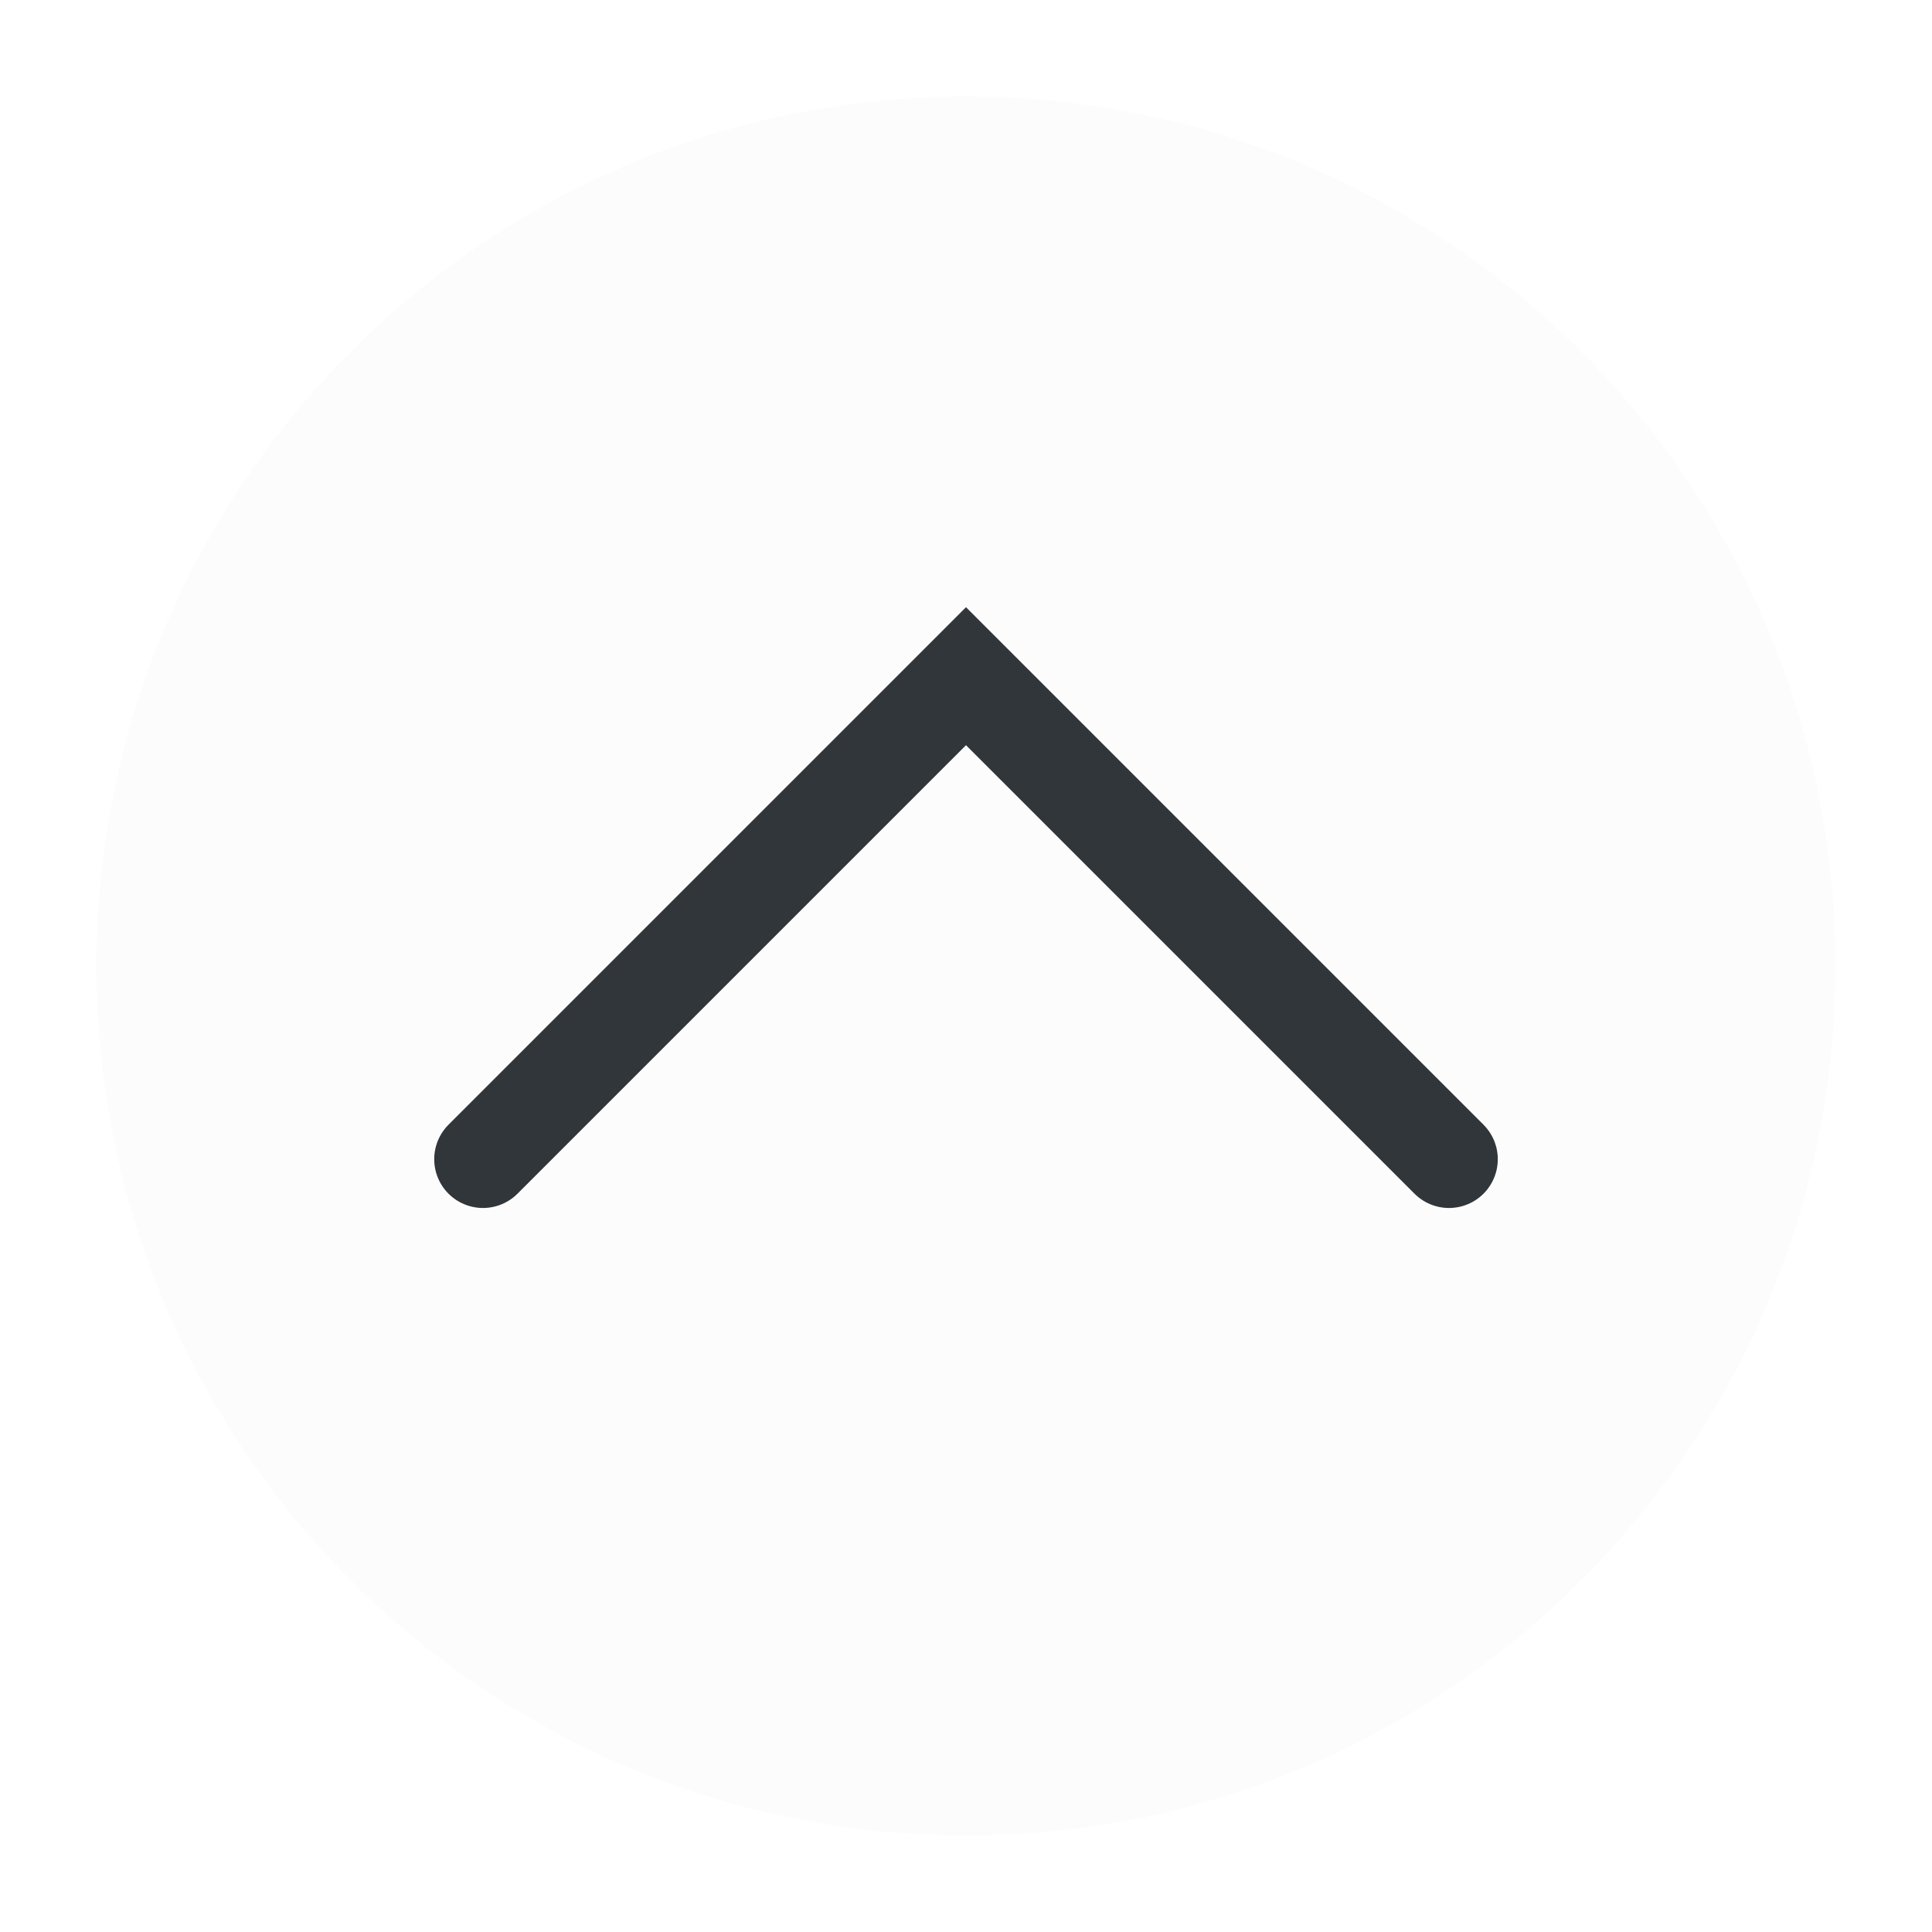
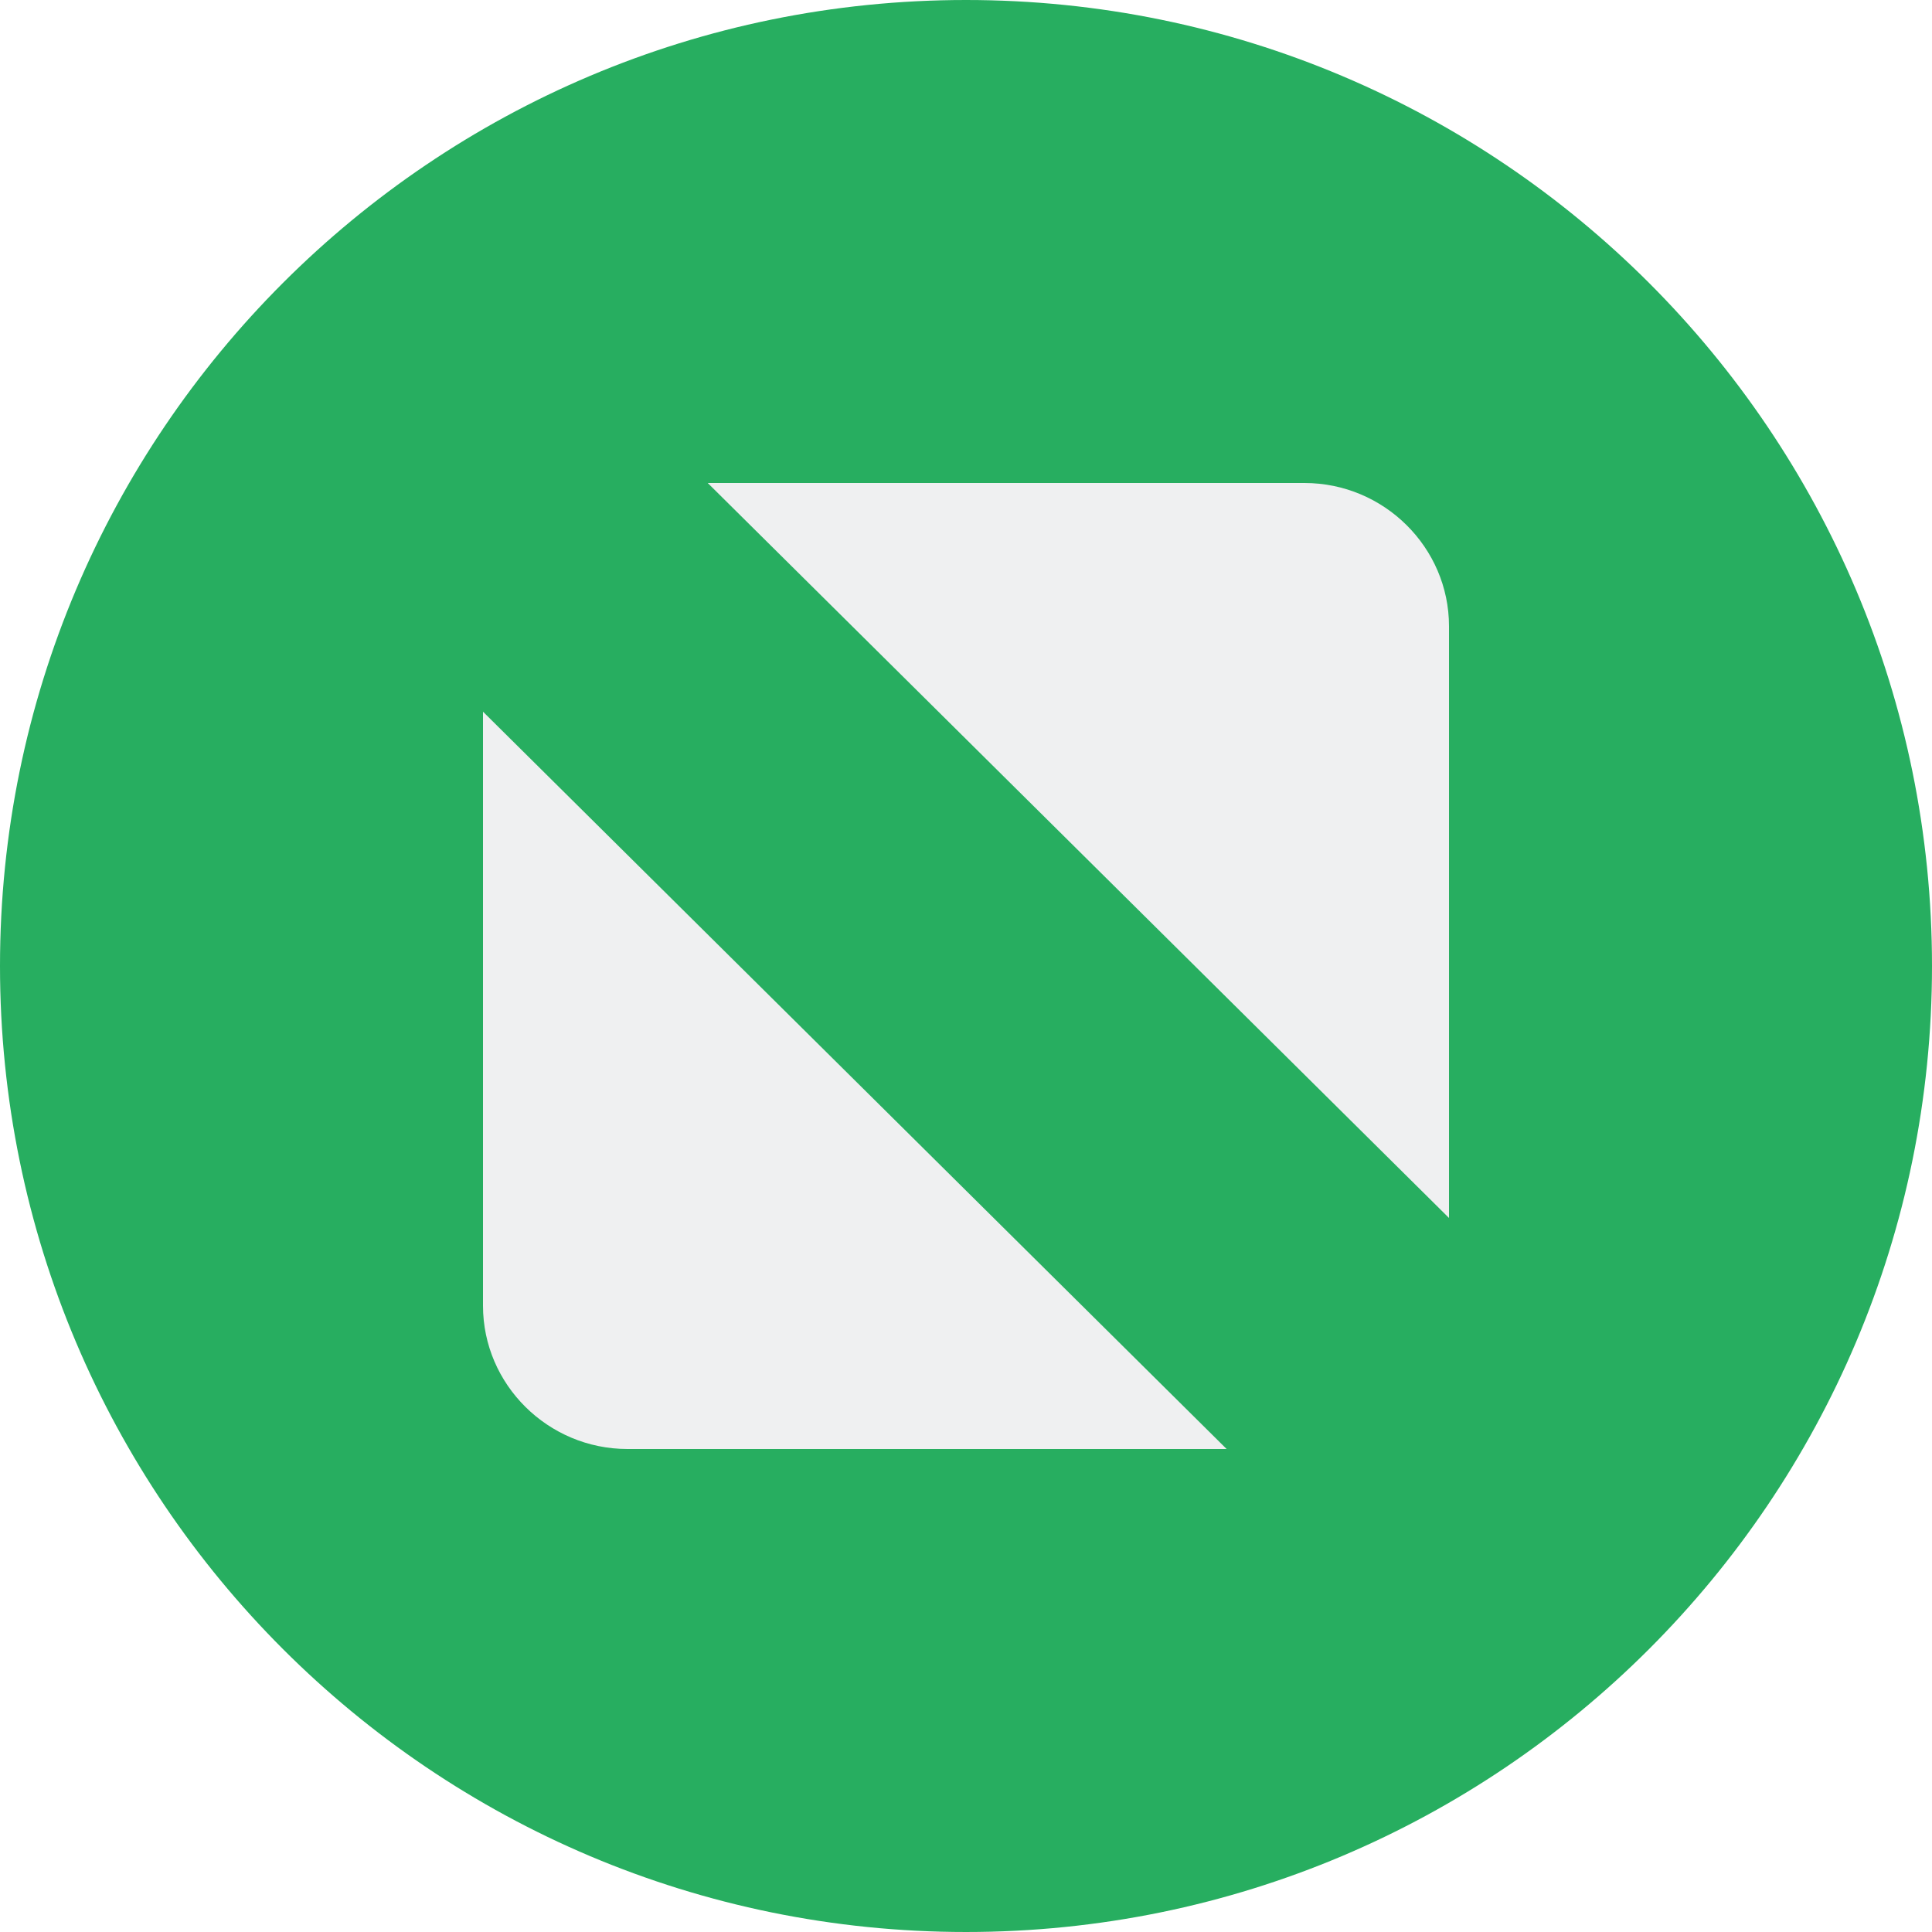
<svg xmlns="http://www.w3.org/2000/svg" viewBox="0 0 50 50" version="1.2" baseProfile="tiny">
  <defs>
</defs>
  <g fill="none" stroke="black" stroke-width="1" fill-rule="evenodd" stroke-linecap="square" stroke-linejoin="bevel">
-     <g fill="#fcfcfc" fill-opacity="1" stroke="none" transform="matrix(2.5,0,0,2.5,2.5,2.5)" font-family="Noto Sans" font-size="10" font-weight="400" font-style="normal">
-       <circle cx="9" cy="9" r="9" />
+     <g fill="#27ae60" fill-opacity="1" stroke="none" transform="matrix(0.0552956,0,0,-0.0552956,-3.20384,48.8607)" font-family="Noto Sans" font-size="10" font-weight="400" font-style="normal">
+       <path vector-effect="none" fill-rule="nonzero" d="M510.06,-20.603 C759.752,-20.603 962.171,181.816 962.171,431.512 C962.171,681.208 759.752,883.627 510.06,883.627 C260.36,883.627 57.94,681.208 57.94,431.512 C57.94,181.816 260.36,-20.603 510.06,-20.603 " />
    </g>
-     <g fill="none" stroke="#31363b" stroke-opacity="1" stroke-width="1.01" stroke-linecap="round" stroke-linejoin="miter" stroke-miterlimit="2" transform="matrix(2.5,0,0,2.5,2.5,2.5)" font-family="Noto Sans" font-size="10" font-weight="400" font-style="normal">
-       <polyline fill="none" vector-effect="none" points="4,11 9,6 14,11 " />
+     <g fill="#eff0f1" fill-opacity="1" stroke="none" transform="matrix(0.0578019,0,0,-0.0573117,-0.0281215,49.7527)" font-family="Noto Sans" font-size="10" font-weight="400" font-style="normal">
+       <path vector-effect="none" fill-rule="nonzero" d="M317.364,650.001 L584.563,650.001 C620.142,650.001 649.255,620.888 649.255,585.306 L649.255,318.11 L317.364,650.001 M549.688,213.79 L281.435,213.79 C245.852,213.79 216.743,242.899 216.743,278.481 L216.743,546.735 L549.688,213.79" />
    </g>
    <g fill="none" stroke="#000000" stroke-opacity="1" stroke-width="1" stroke-linecap="square" stroke-linejoin="bevel" transform="matrix(1,0,0,1,0,0)" font-family="Noto Sans" font-size="10" font-weight="400" font-style="normal">
</g>
  </g>
</svg>
